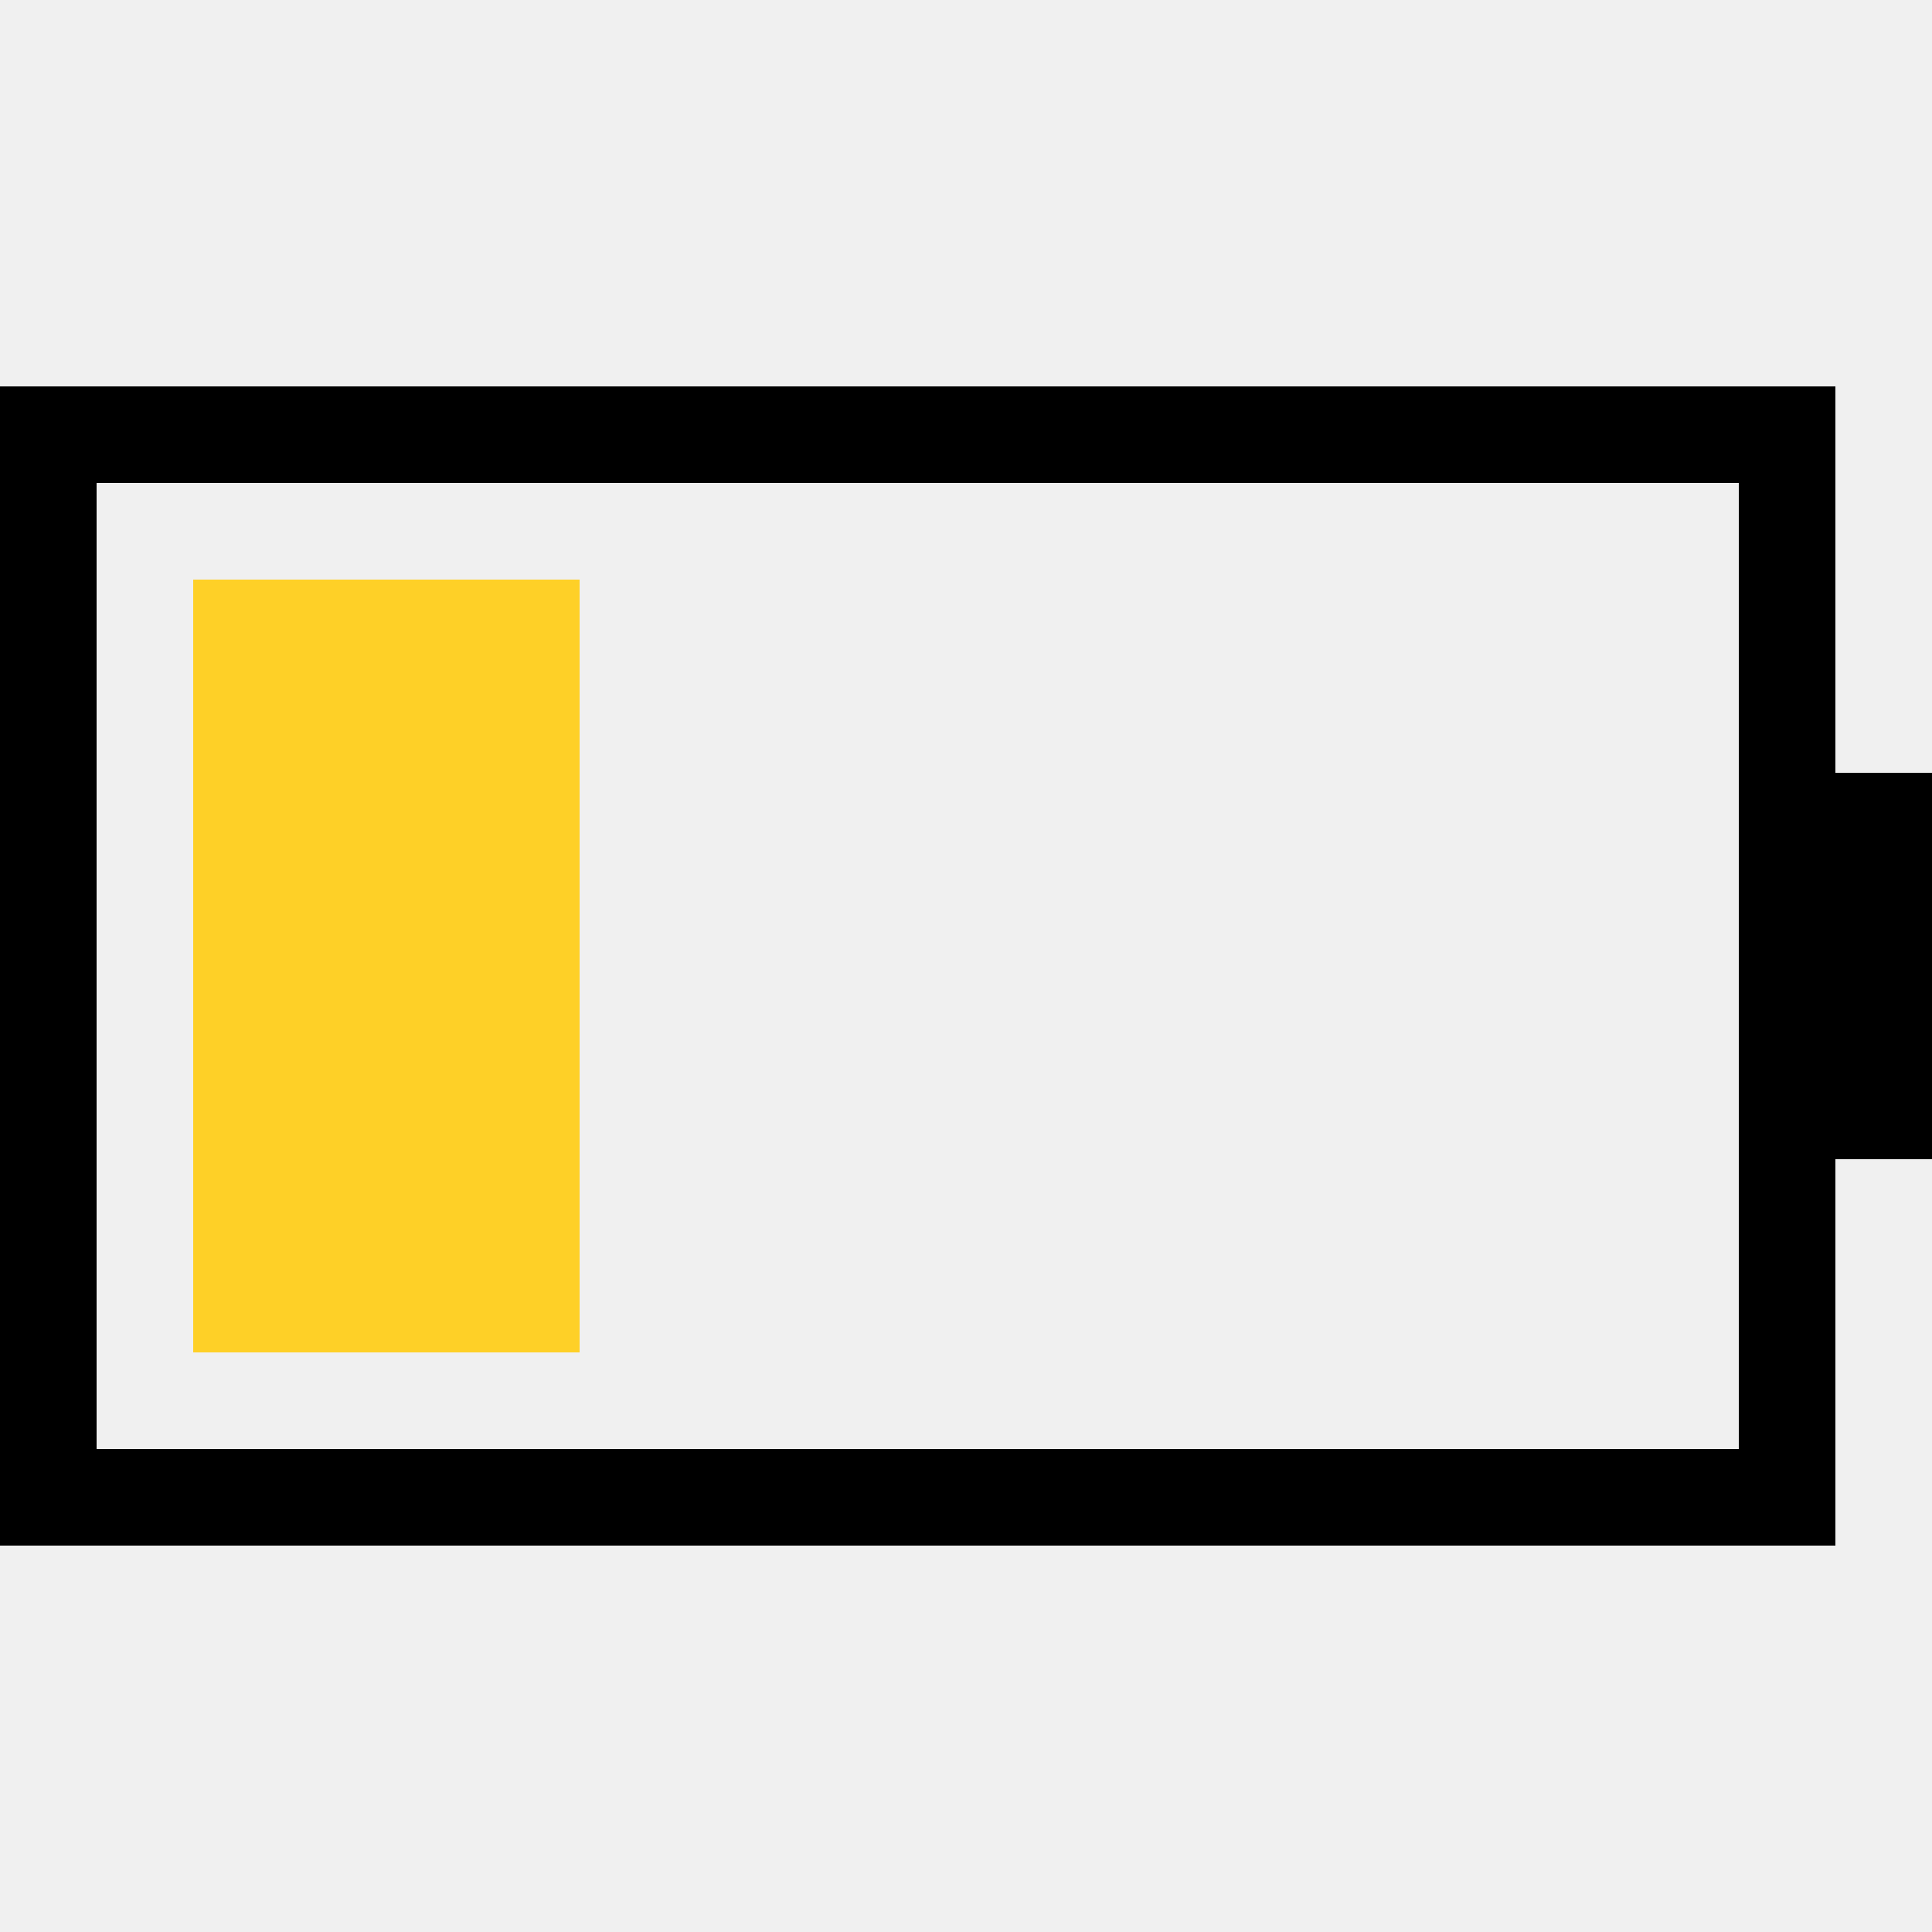
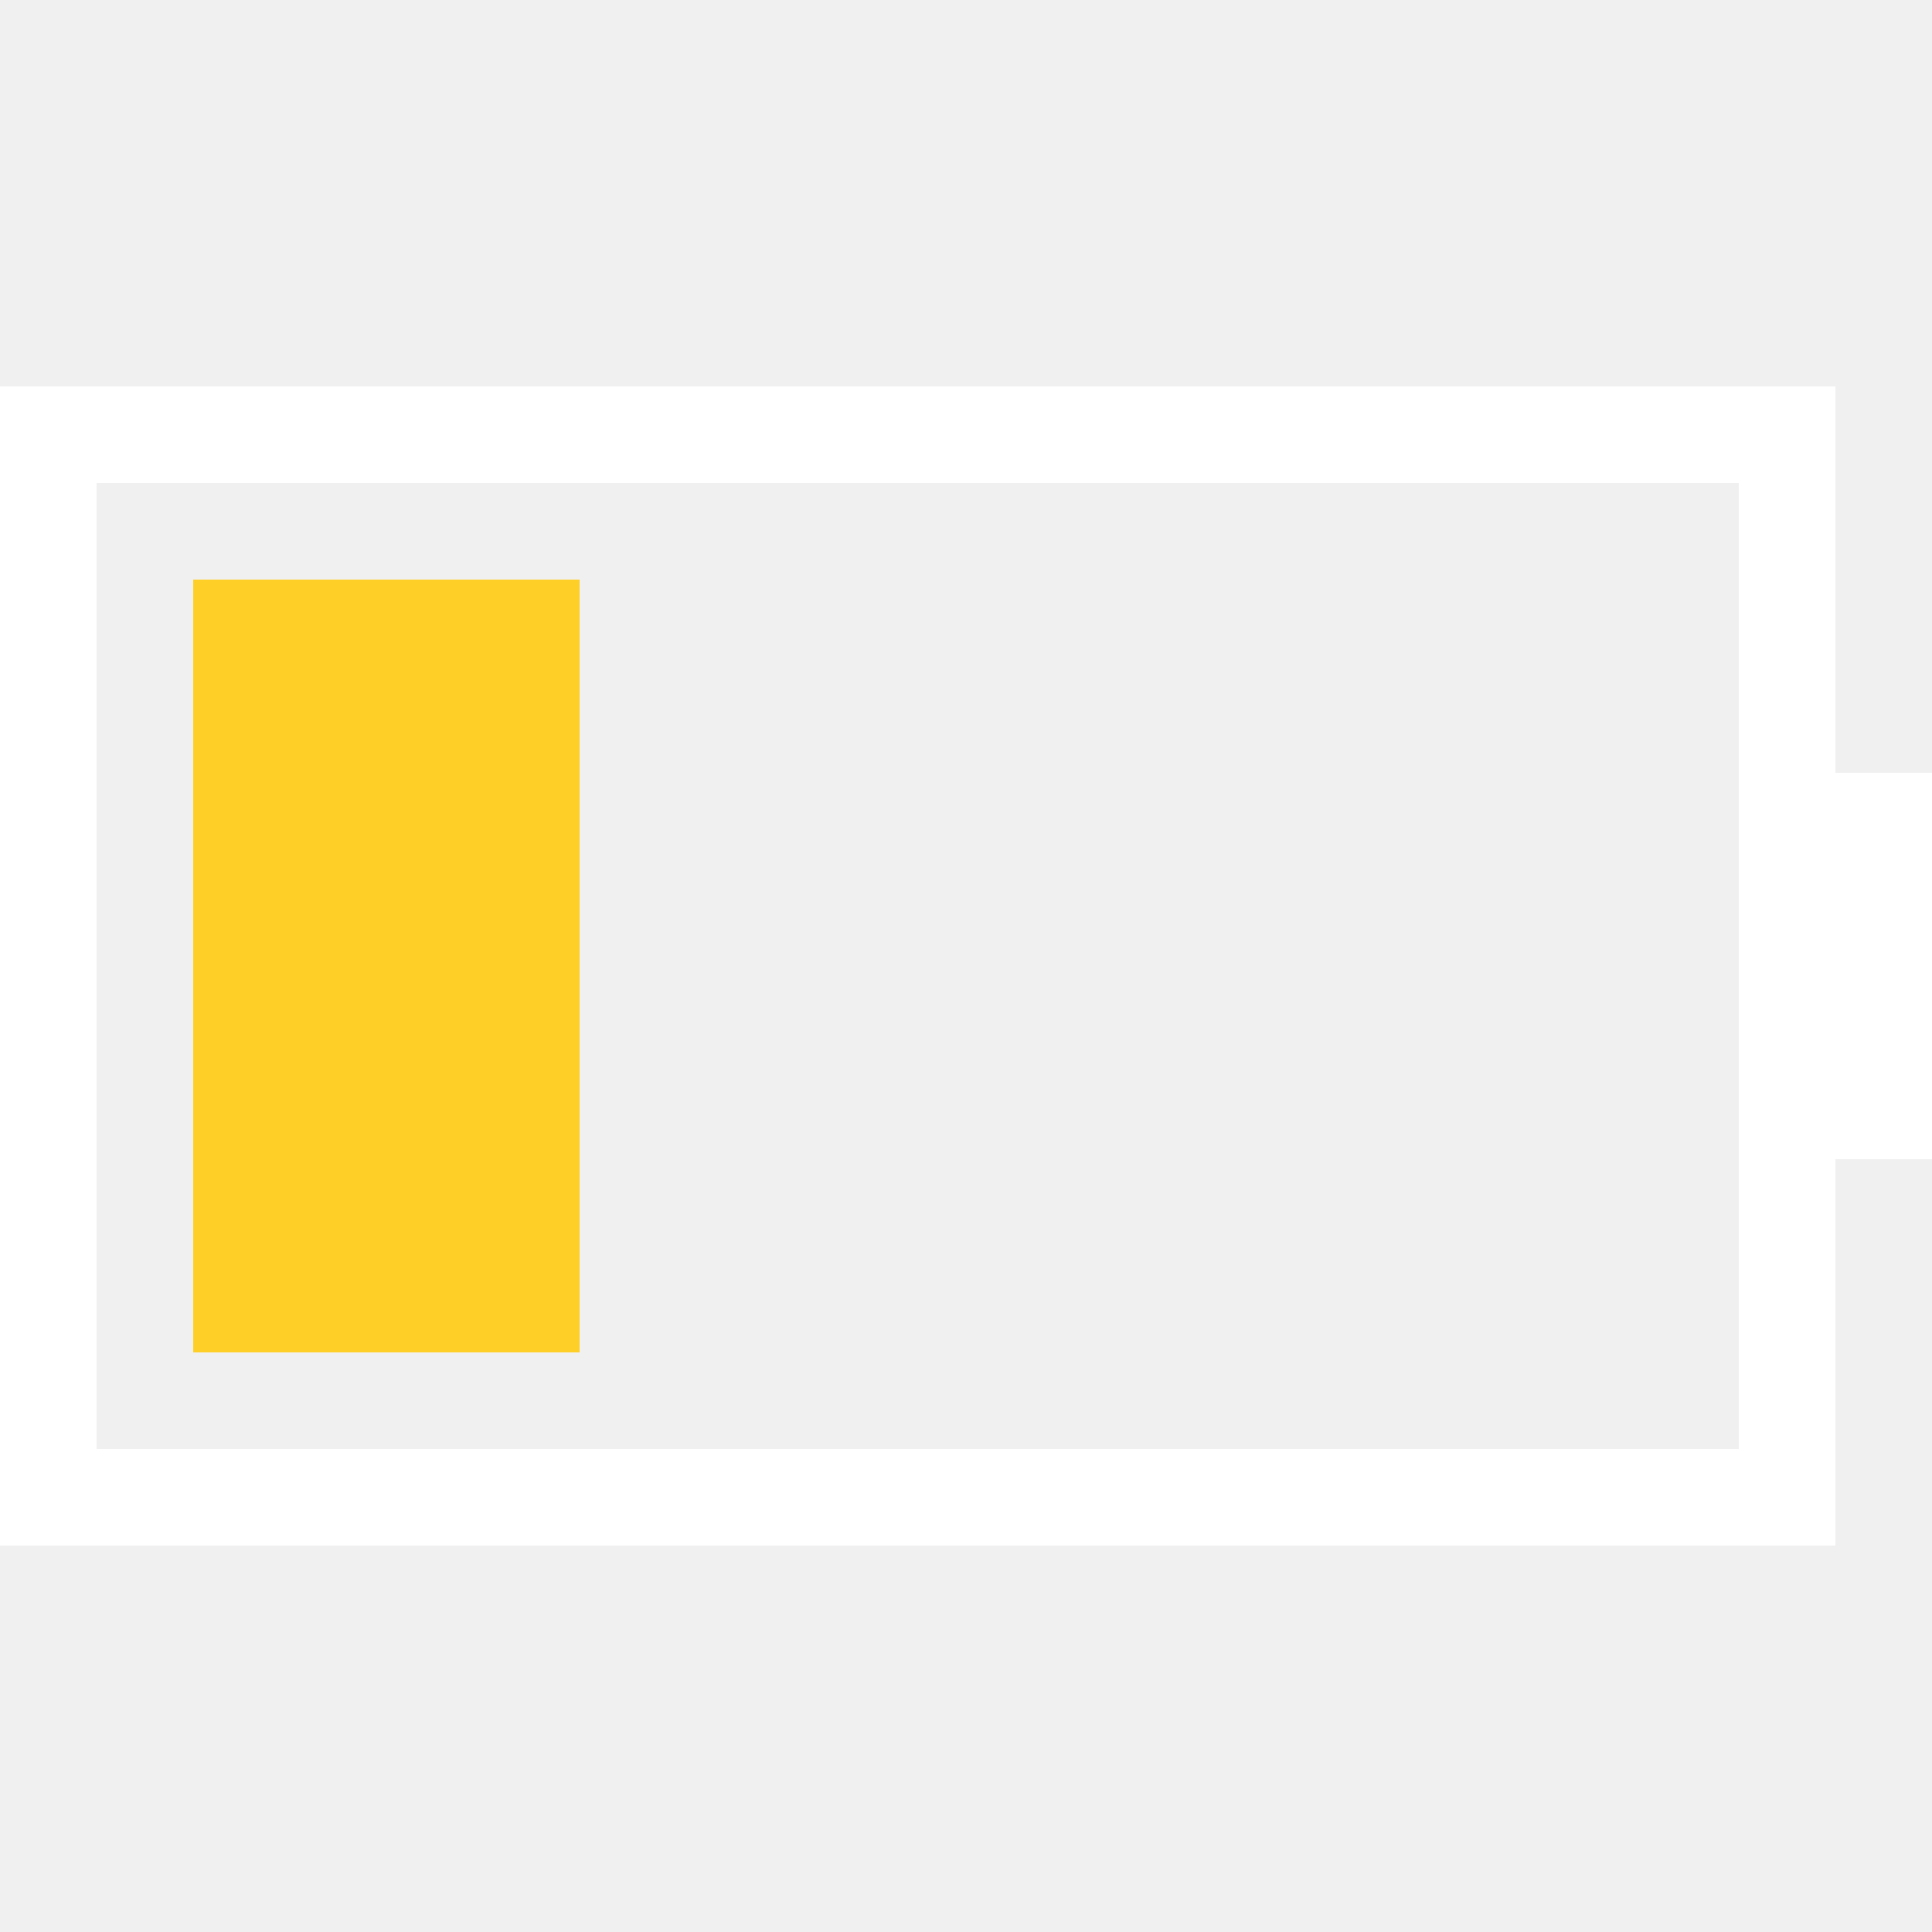
<svg xmlns="http://www.w3.org/2000/svg" width="20" height="20" viewBox="0 0 20 20">
  <g fill="none" fill-rule="evenodd">
-     <path fill="#000" fill-rule="nonzero" d="M19,4 L1.13686838e-13,4 L1.13686838e-13,16 L19,16 L19,12 L20,12 L20,8 L19,8 L19,4 Z M18,5 L18,15 L1,15 L1,5 L18,5 Z" />
    <polygon fill="#FED027" points="2 6 6 6 6 14 2 14" />
+     <path fill="#FFF" fill-rule="nonzero" d="M19,4 L0,4 L0,16 L19,16 L19,12 L20,12 L20,8 L19,8 L19,4 Z M18,5 L18,15 L1,15 L1,5 L18,5 Z" />
  </g>
</svg>
